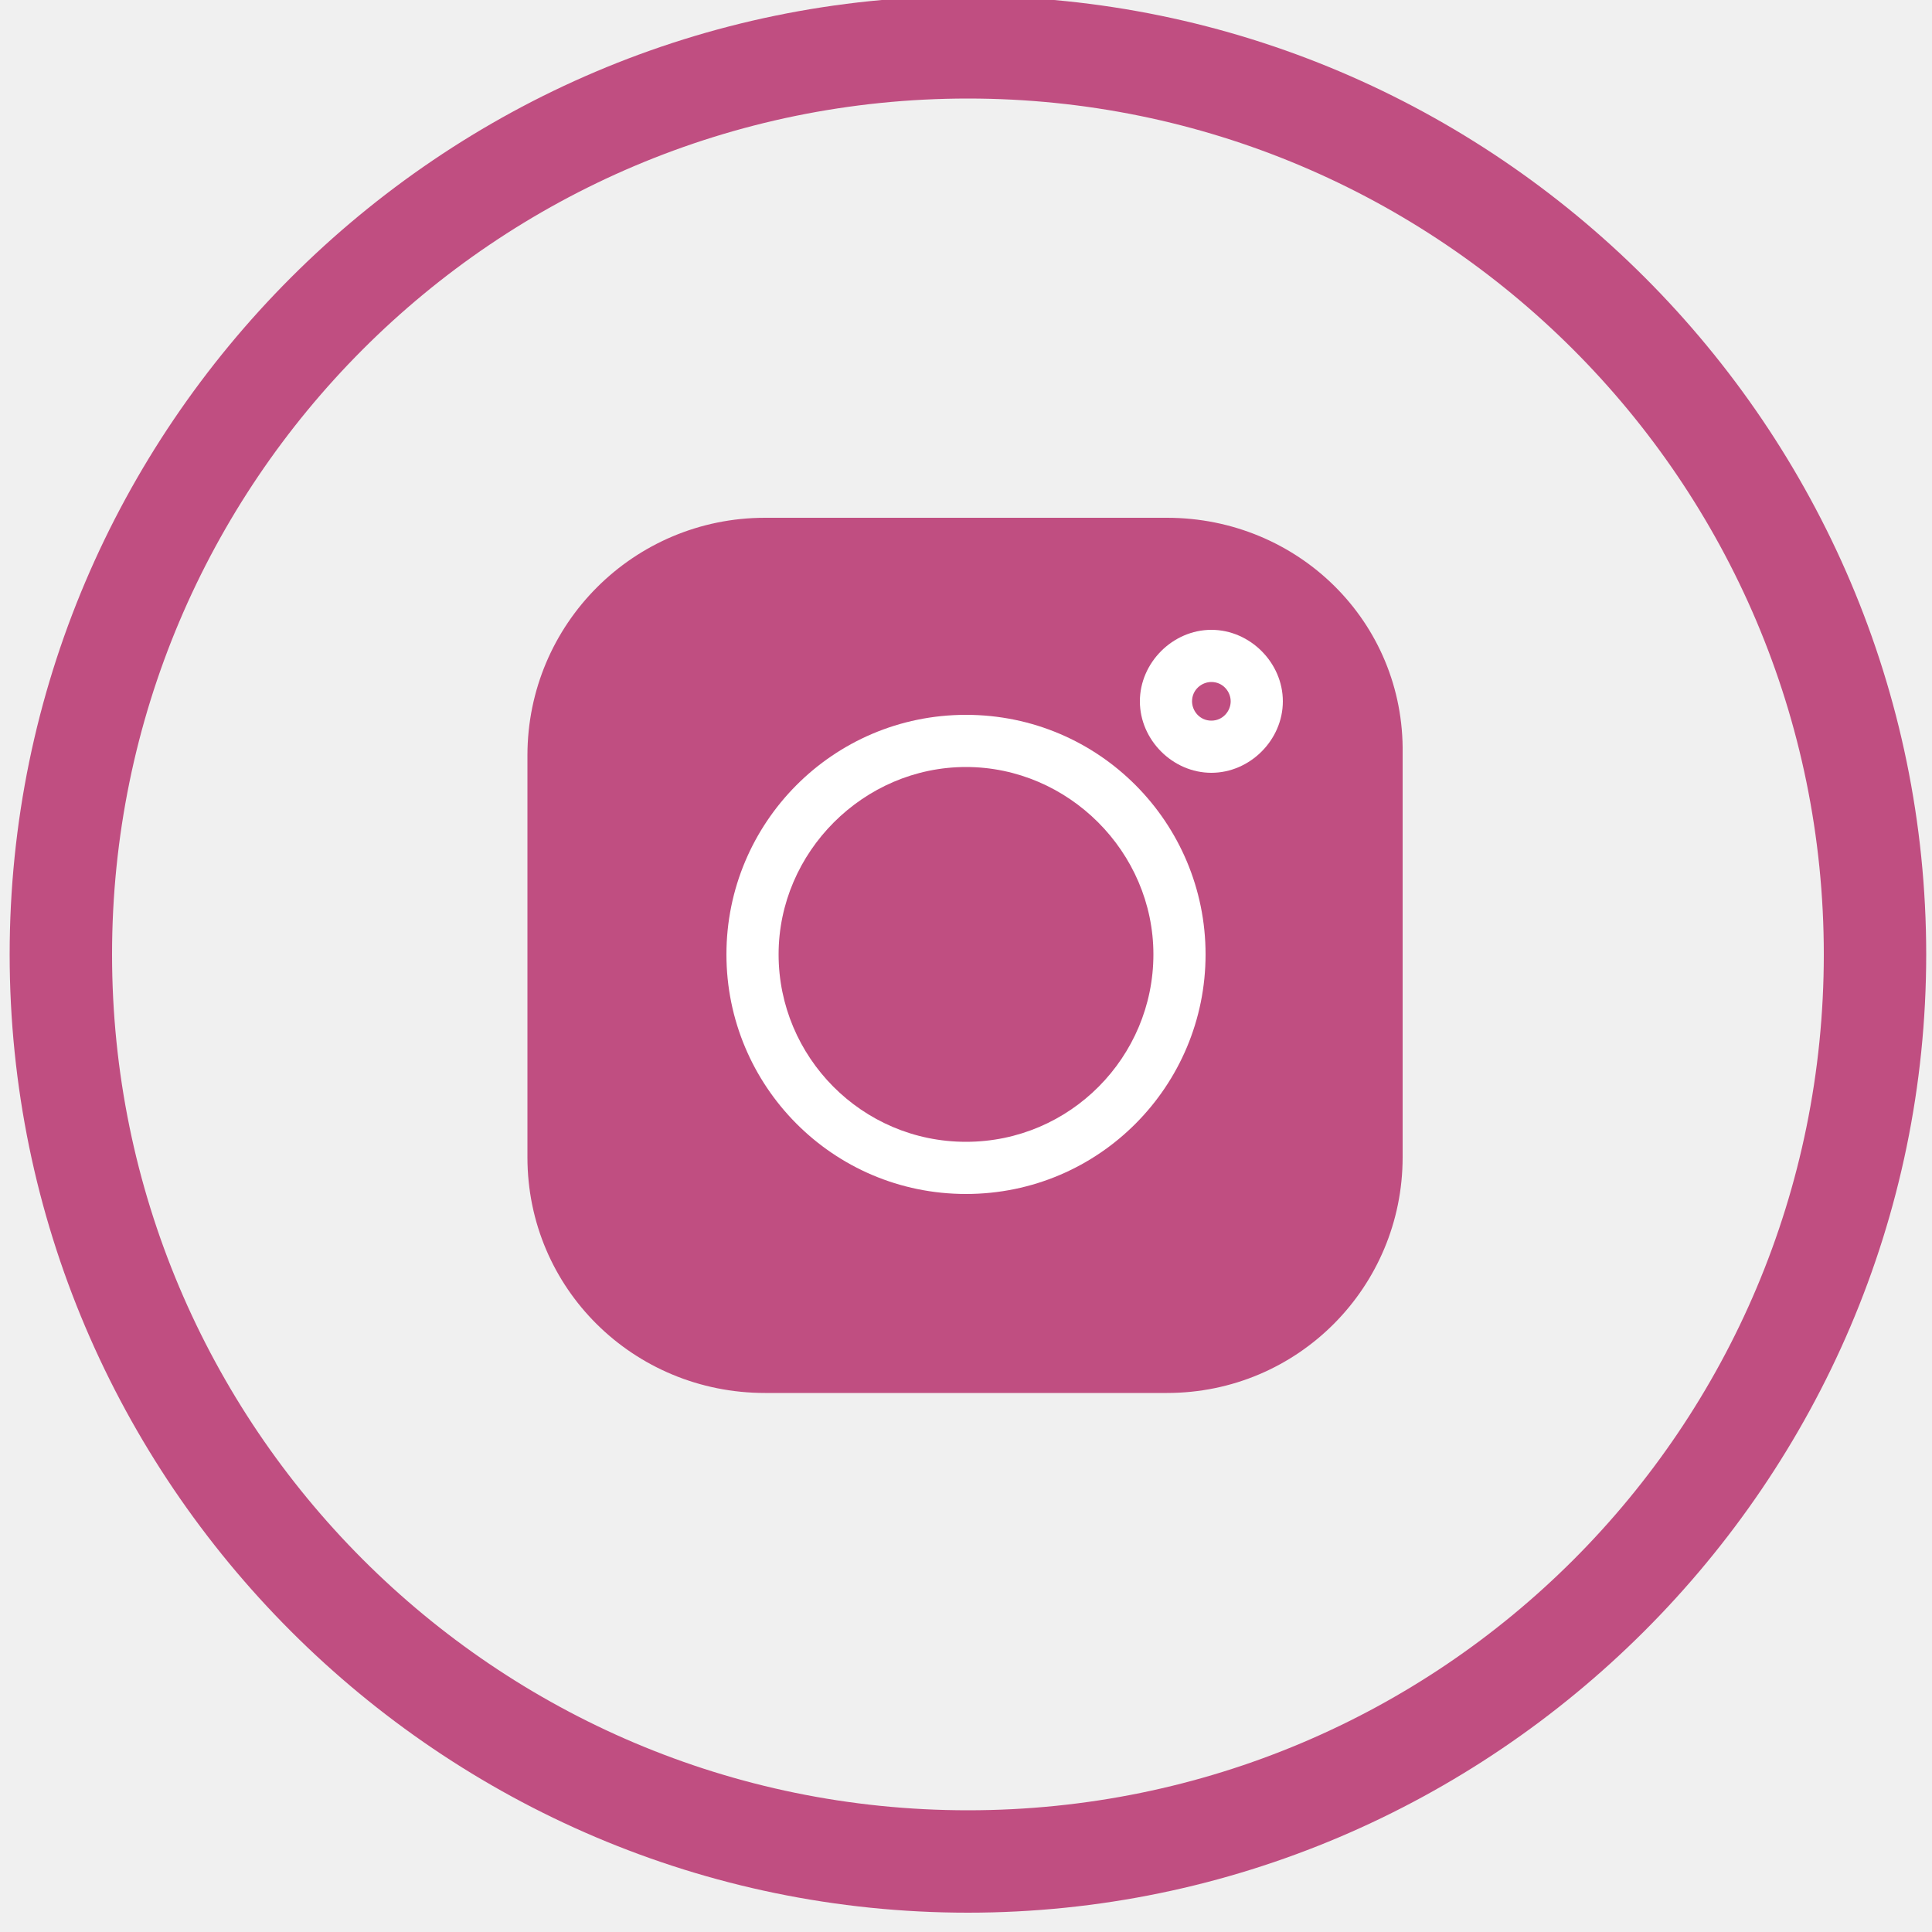
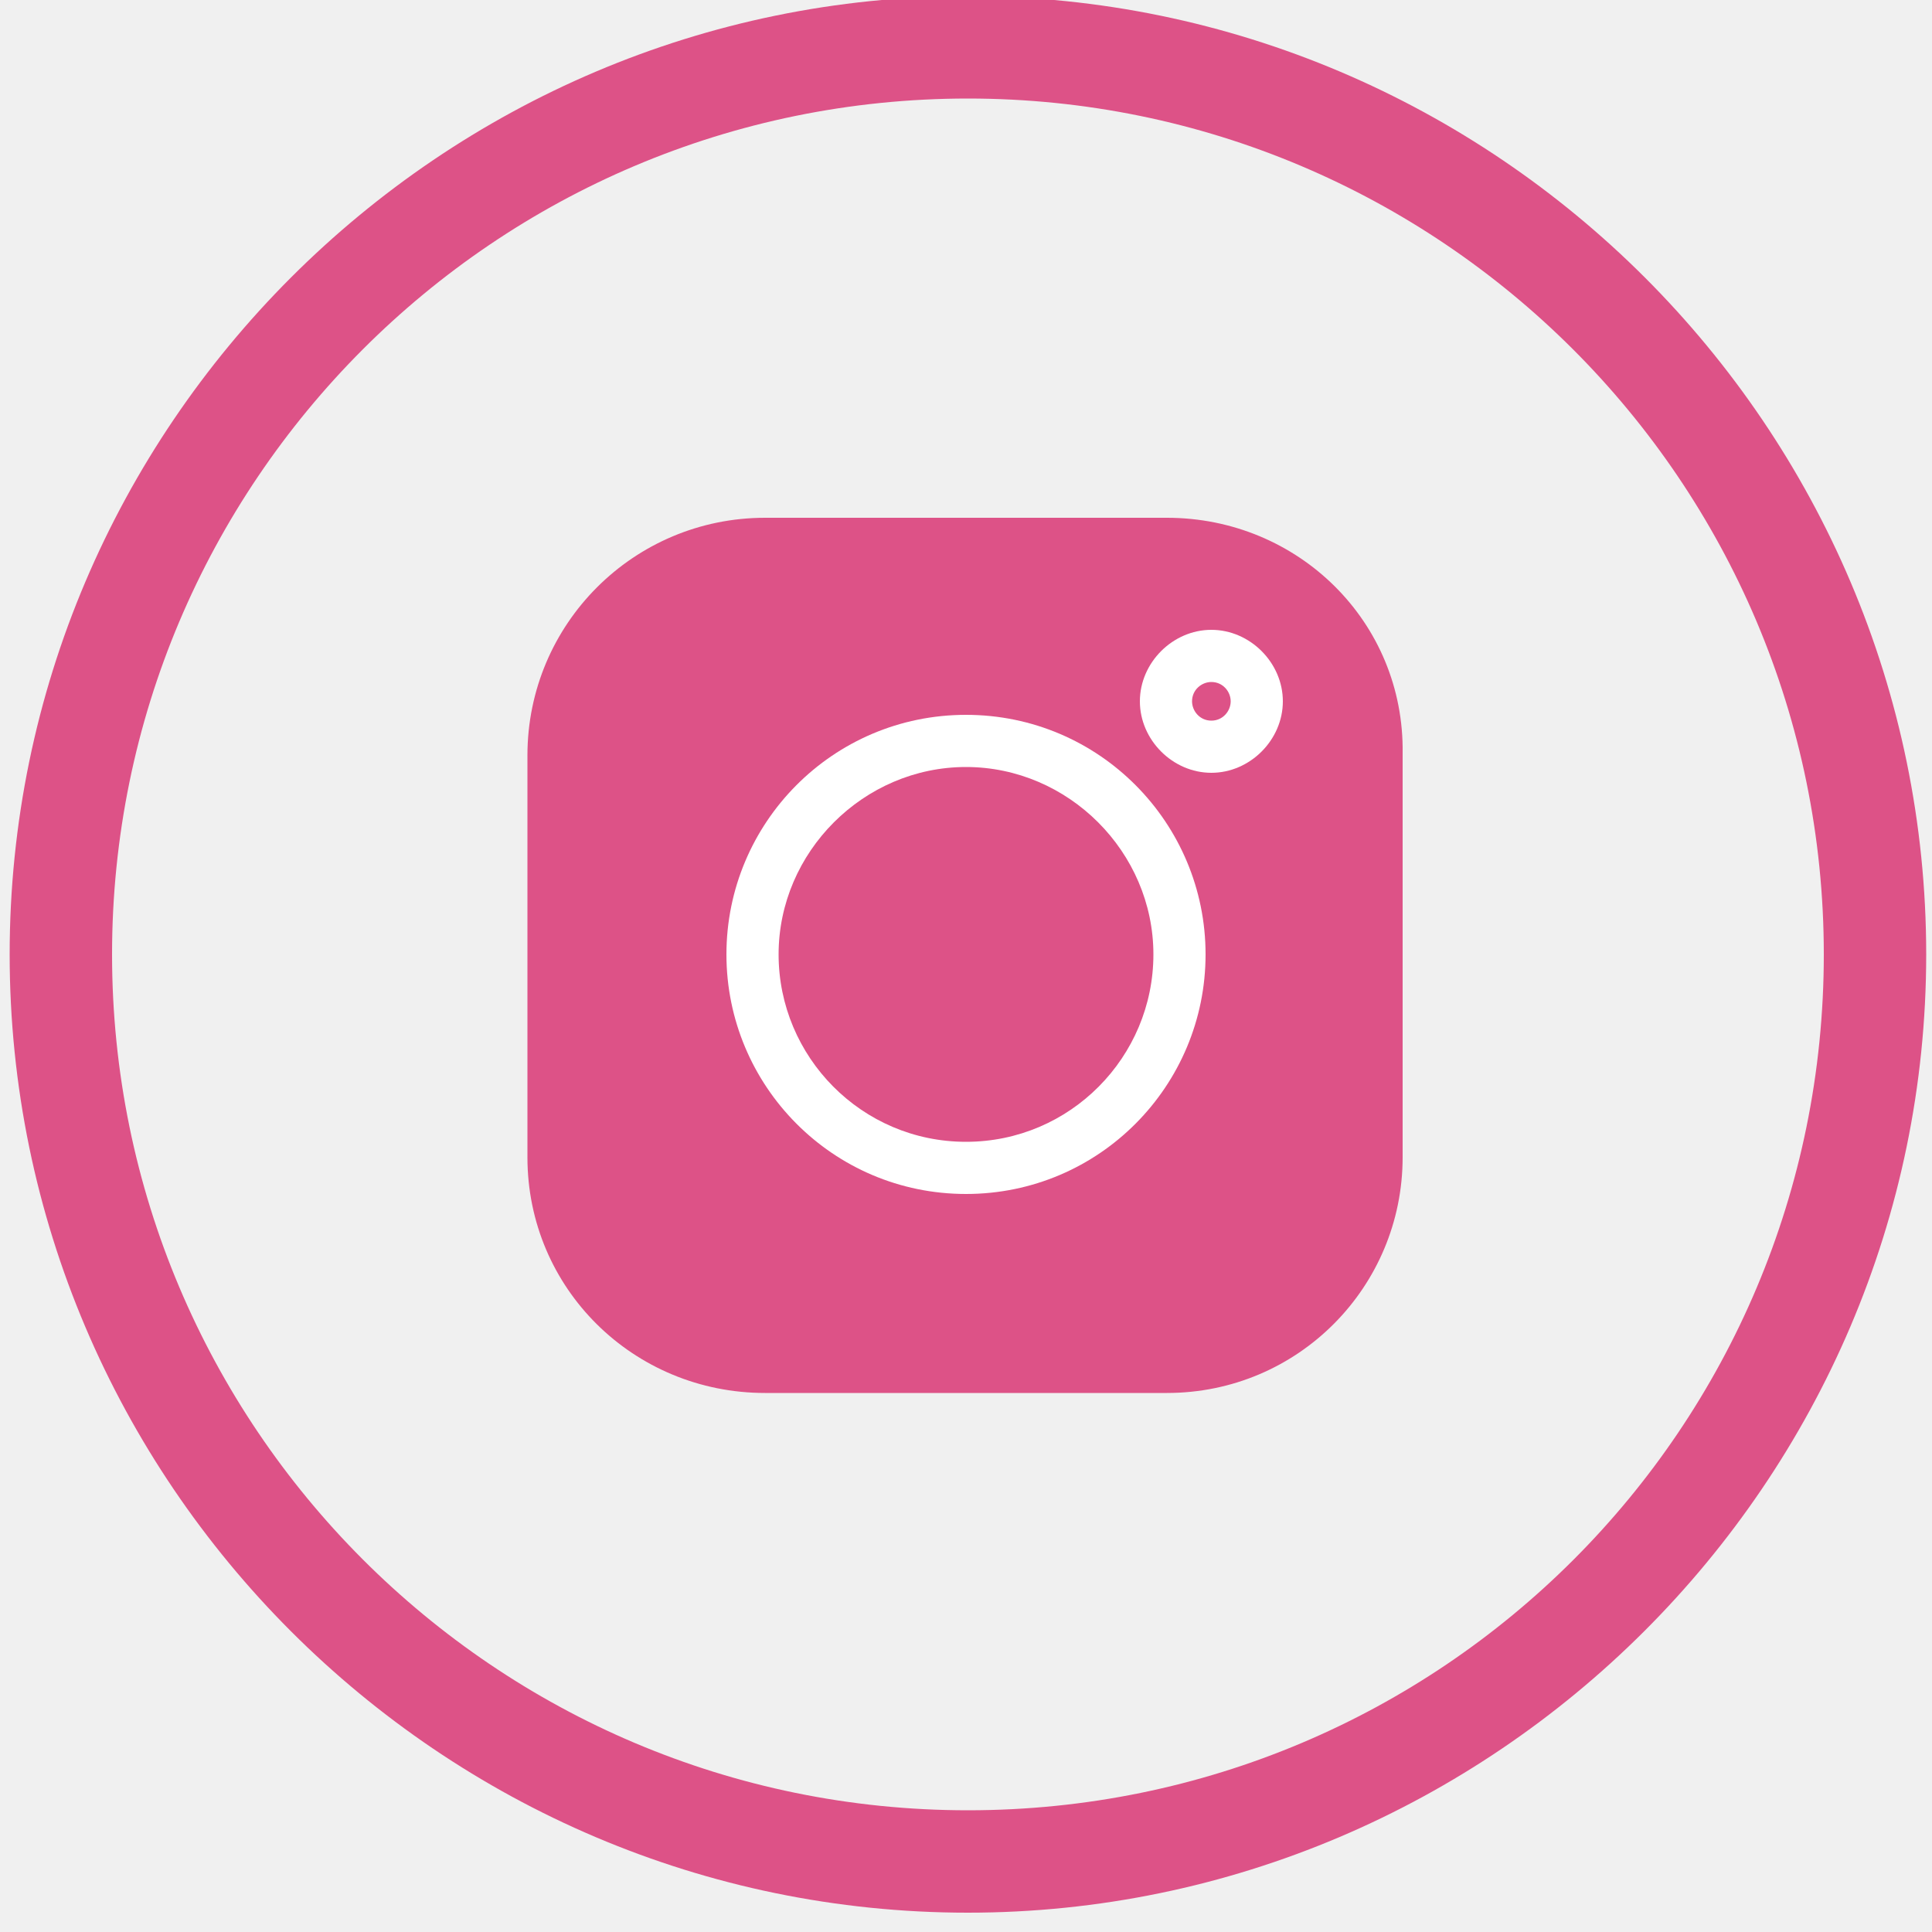
- <svg xmlns="http://www.w3.org/2000/svg" version="1.1" id="Layer_1" x="0px" y="0px" viewBox="0 0 100 100" style="enable-background:new 0 0 100 100;" xml:space="preserve">
-   <style type="text/css">
- 	.st0{fill:#C04E81;}
- 	.st1{fill:#FFFFFF;}
- </style>
-   <g>
-     <path class="st0" d="M60.4,26.8H39.6c-6.8,0-12.3,5.5-12.3,12.3v20.8c0,6.8,5.5,12.2,12.3,12.2h20.8c6.8,0,12.2-5.5,12.2-12.2V39   C72.7,32.2,67.2,26.8,60.4,26.8z" />
-     <path class="st1" d="M50,37c-6.9,0-12.4,5.6-12.4,12.4S43.1,61.8,50,61.8s12.4-5.6,12.4-12.4S56.9,37,50,37z M50,59.1   c-5.4,0-9.7-4.4-9.7-9.7s4.4-9.7,9.7-9.7s9.7,4.4,9.7,9.7S55.4,59.1,50,59.1z" />
-     <path class="st1" d="M62.7,32.6c-2,0-3.7,1.7-3.7,3.7c0,2,1.7,3.7,3.7,3.7c2,0,3.7-1.7,3.7-3.7C66.4,34.3,64.7,32.6,62.7,32.6z    M62.7,37.3c-0.6,0-1-0.5-1-1c0-0.6,0.5-1,1-1c0.6,0,1,0.5,1,1C63.7,36.8,63.3,37.3,62.7,37.3z" />
+ <svg xmlns="http://www.w3.org/2000/svg" width="24" height="24" viewBox="0 0 24 24" fill="none">
+   <g clip-path="url(#clip0)">
+     <path d="M14.496 6.432H9.504C7.872 6.432 6.552 7.752 6.552 9.384V14.376C6.552 16.008 7.872 17.304 9.504 17.304H14.496C16.128 17.304 17.424 15.984 17.424 14.376V9.36C17.448 7.728 16.128 6.432 14.496 6.432Z" fill="#DD5287" />
+     <path d="M12 8.88C10.344 8.88 9.024 10.224 9.024 11.856C9.024 13.488 10.344 14.832 12 14.832C13.656 14.832 14.976 13.488 14.976 11.856C14.976 10.224 13.656 8.88 12 8.88ZM12 14.184C10.704 14.184 9.672 13.128 9.672 11.856C9.672 10.584 10.728 9.528 12 9.528C13.272 9.528 14.328 10.584 14.328 11.856C14.328 13.128 13.296 14.184 12 14.184Z" fill="white" />
+     <path d="M15.048 7.824C14.568 7.824 14.16 8.232 14.16 8.712C14.16 9.192 14.568 9.6 15.048 9.6C15.528 9.6 15.936 9.192 15.936 8.712C15.936 8.232 15.528 7.824 15.048 7.824ZM15.048 8.952C14.904 8.952 14.808 8.832 14.808 8.712C14.808 8.568 14.928 8.472 15.048 8.472C15.192 8.472 15.288 8.592 15.288 8.712C15.288 8.832 15.192 8.952 15.048 8.952Z" fill="white" />
+     <path d="M12.024 23.76C5.472 23.76 0.12 18.408 0.12 11.856C0.12 5.304 5.472 -0.048 12.024 -0.048C18.576 -0.048 23.928 5.304 23.928 11.856C23.928 18.408 18.552 23.76 12.024 23.76ZM12.024 1.224C6.144 1.224 1.392 6 1.392 11.856C1.392 17.712 6.144 22.488 12.024 22.488C17.904 22.488 22.656 17.736 22.656 11.856C22.656 5.976 17.88 1.224 12.024 1.224Z" fill="#DD5287" />
  </g>
-   <g>
-     <path class="st0" d="M50.1,99C22.8,99,0.5,76.7,0.5,49.4S22.8-0.2,50.1-0.2s49.6,22.3,49.6,49.6S77.3,99,50.1,99z M50.1,5.1   C25.6,5.1,5.8,25,5.8,49.4s19.8,44.3,44.3,44.3s44.3-19.8,44.3-44.3S74.5,5.1,50.1,5.1z" />
-   </g>
+   <defs>
+     <clipPath id="clip0">
+       <rect width="24" height="24" fill="white" />
+     </clipPath>
+   </defs>
</svg>
